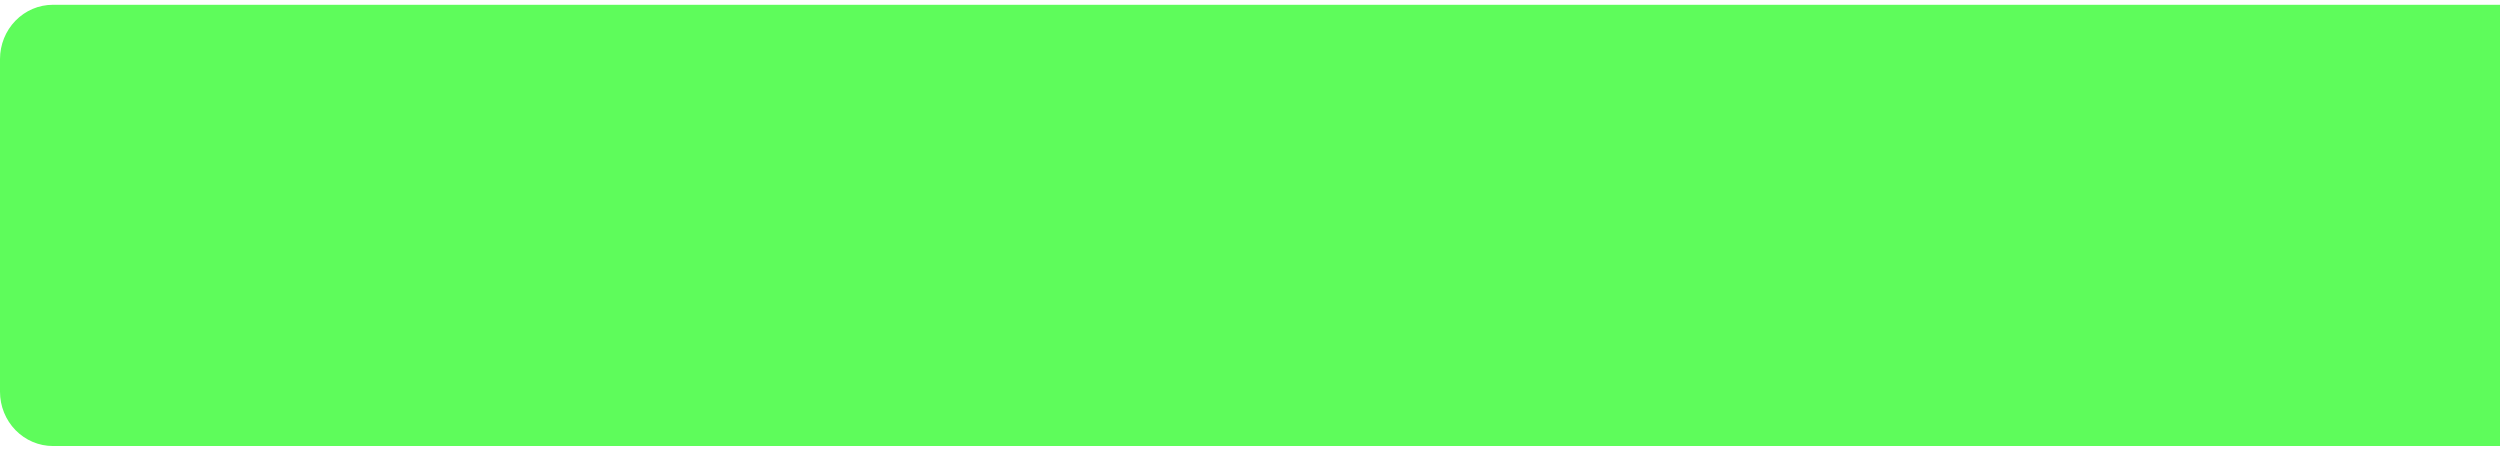
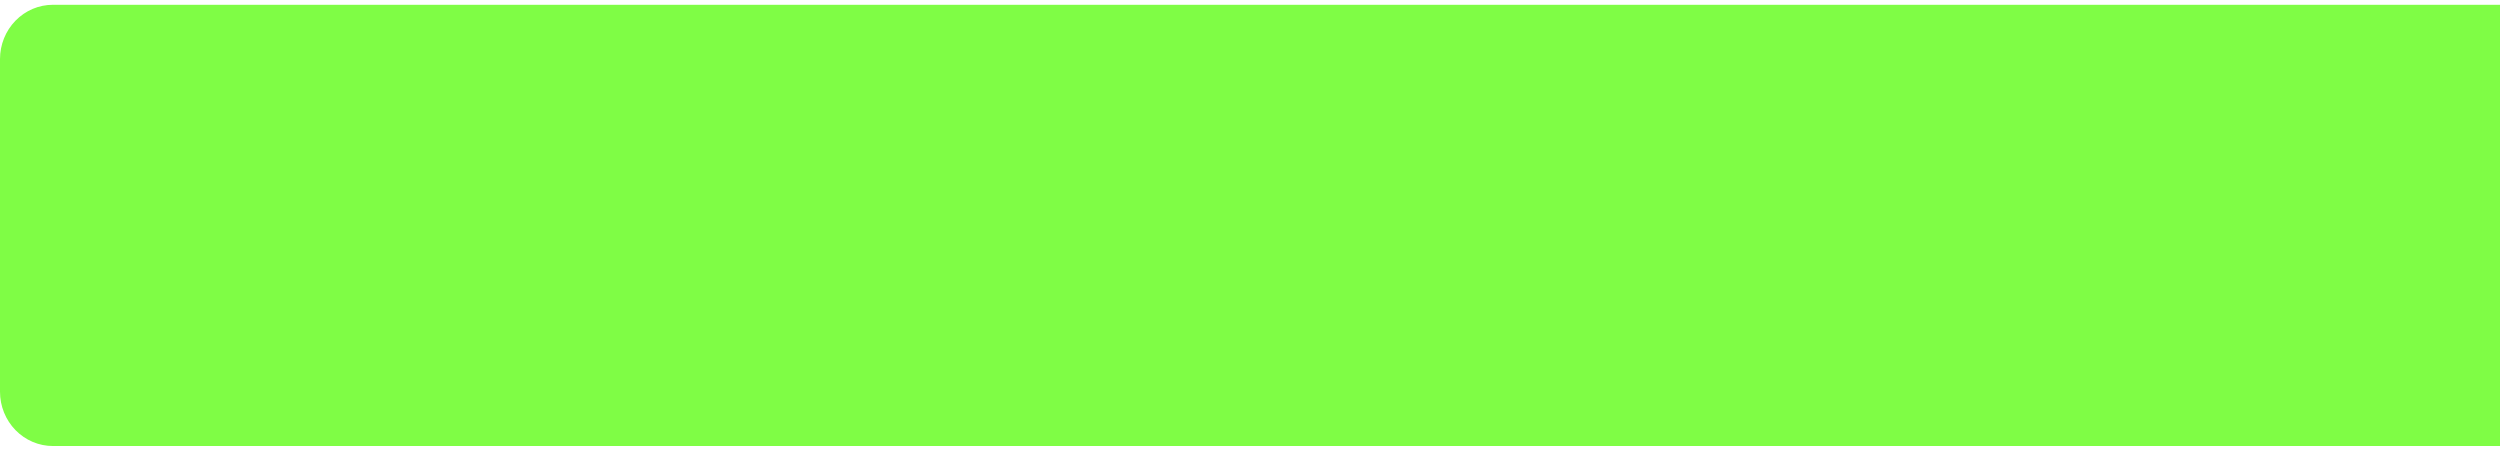
<svg xmlns="http://www.w3.org/2000/svg" width="300" height="54" viewBox="0 0 300 54" fill="none">
-   <path fill-rule="evenodd" clip-rule="evenodd" d="M300 53.522H6.347C4.664 53.522 3.049 52.835 1.859 51.614C0.669 50.392 0 48.735 0 47.007V7.089C0 5.361 0.669 3.704 1.859 2.482C3.049 1.26 4.664 0.574 6.347 0.574H300V53.522Z" fill="#5EFC5B" />
+   <path fill-rule="evenodd" clip-rule="evenodd" d="M300 53.522H6.347C4.664 53.522 3.049 52.835 1.859 51.614C0.669 50.392 0 48.735 0 47.007V7.089C0 5.361 0.669 3.704 1.859 2.482C3.049 1.26 4.664 0.574 6.347 0.574H300V53.522Z" fill="#7ffd45" />
</svg>
